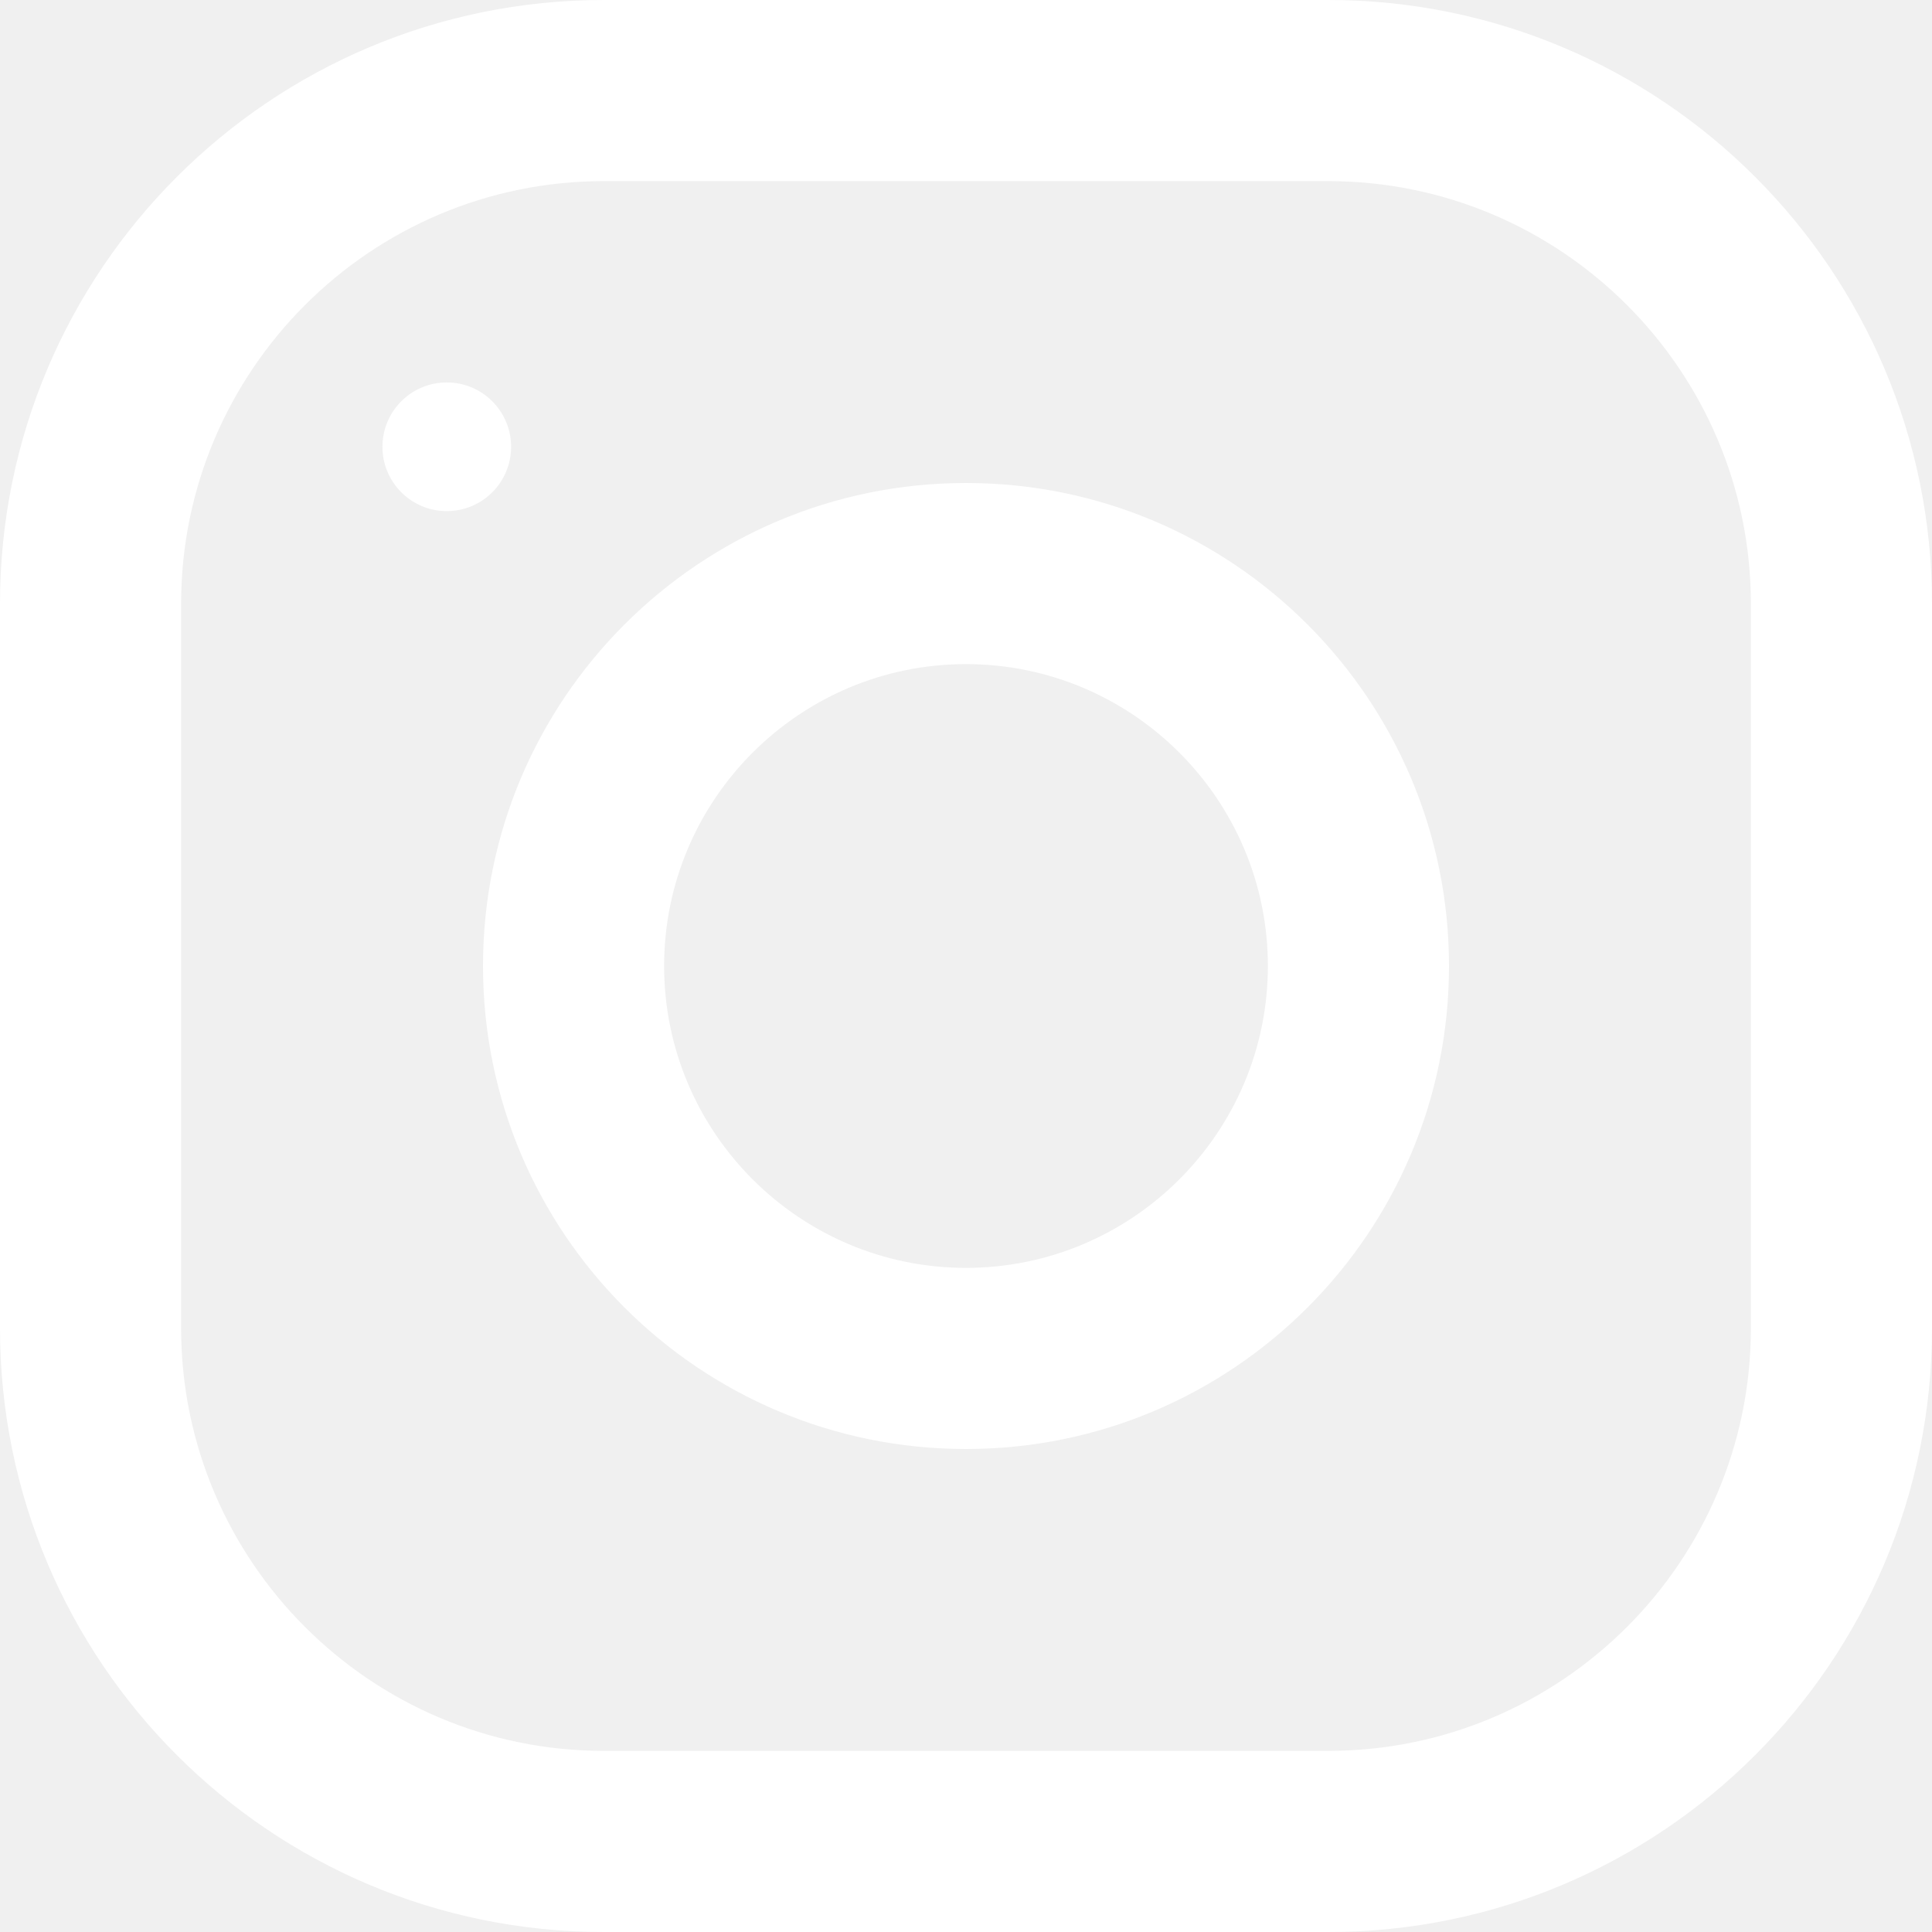
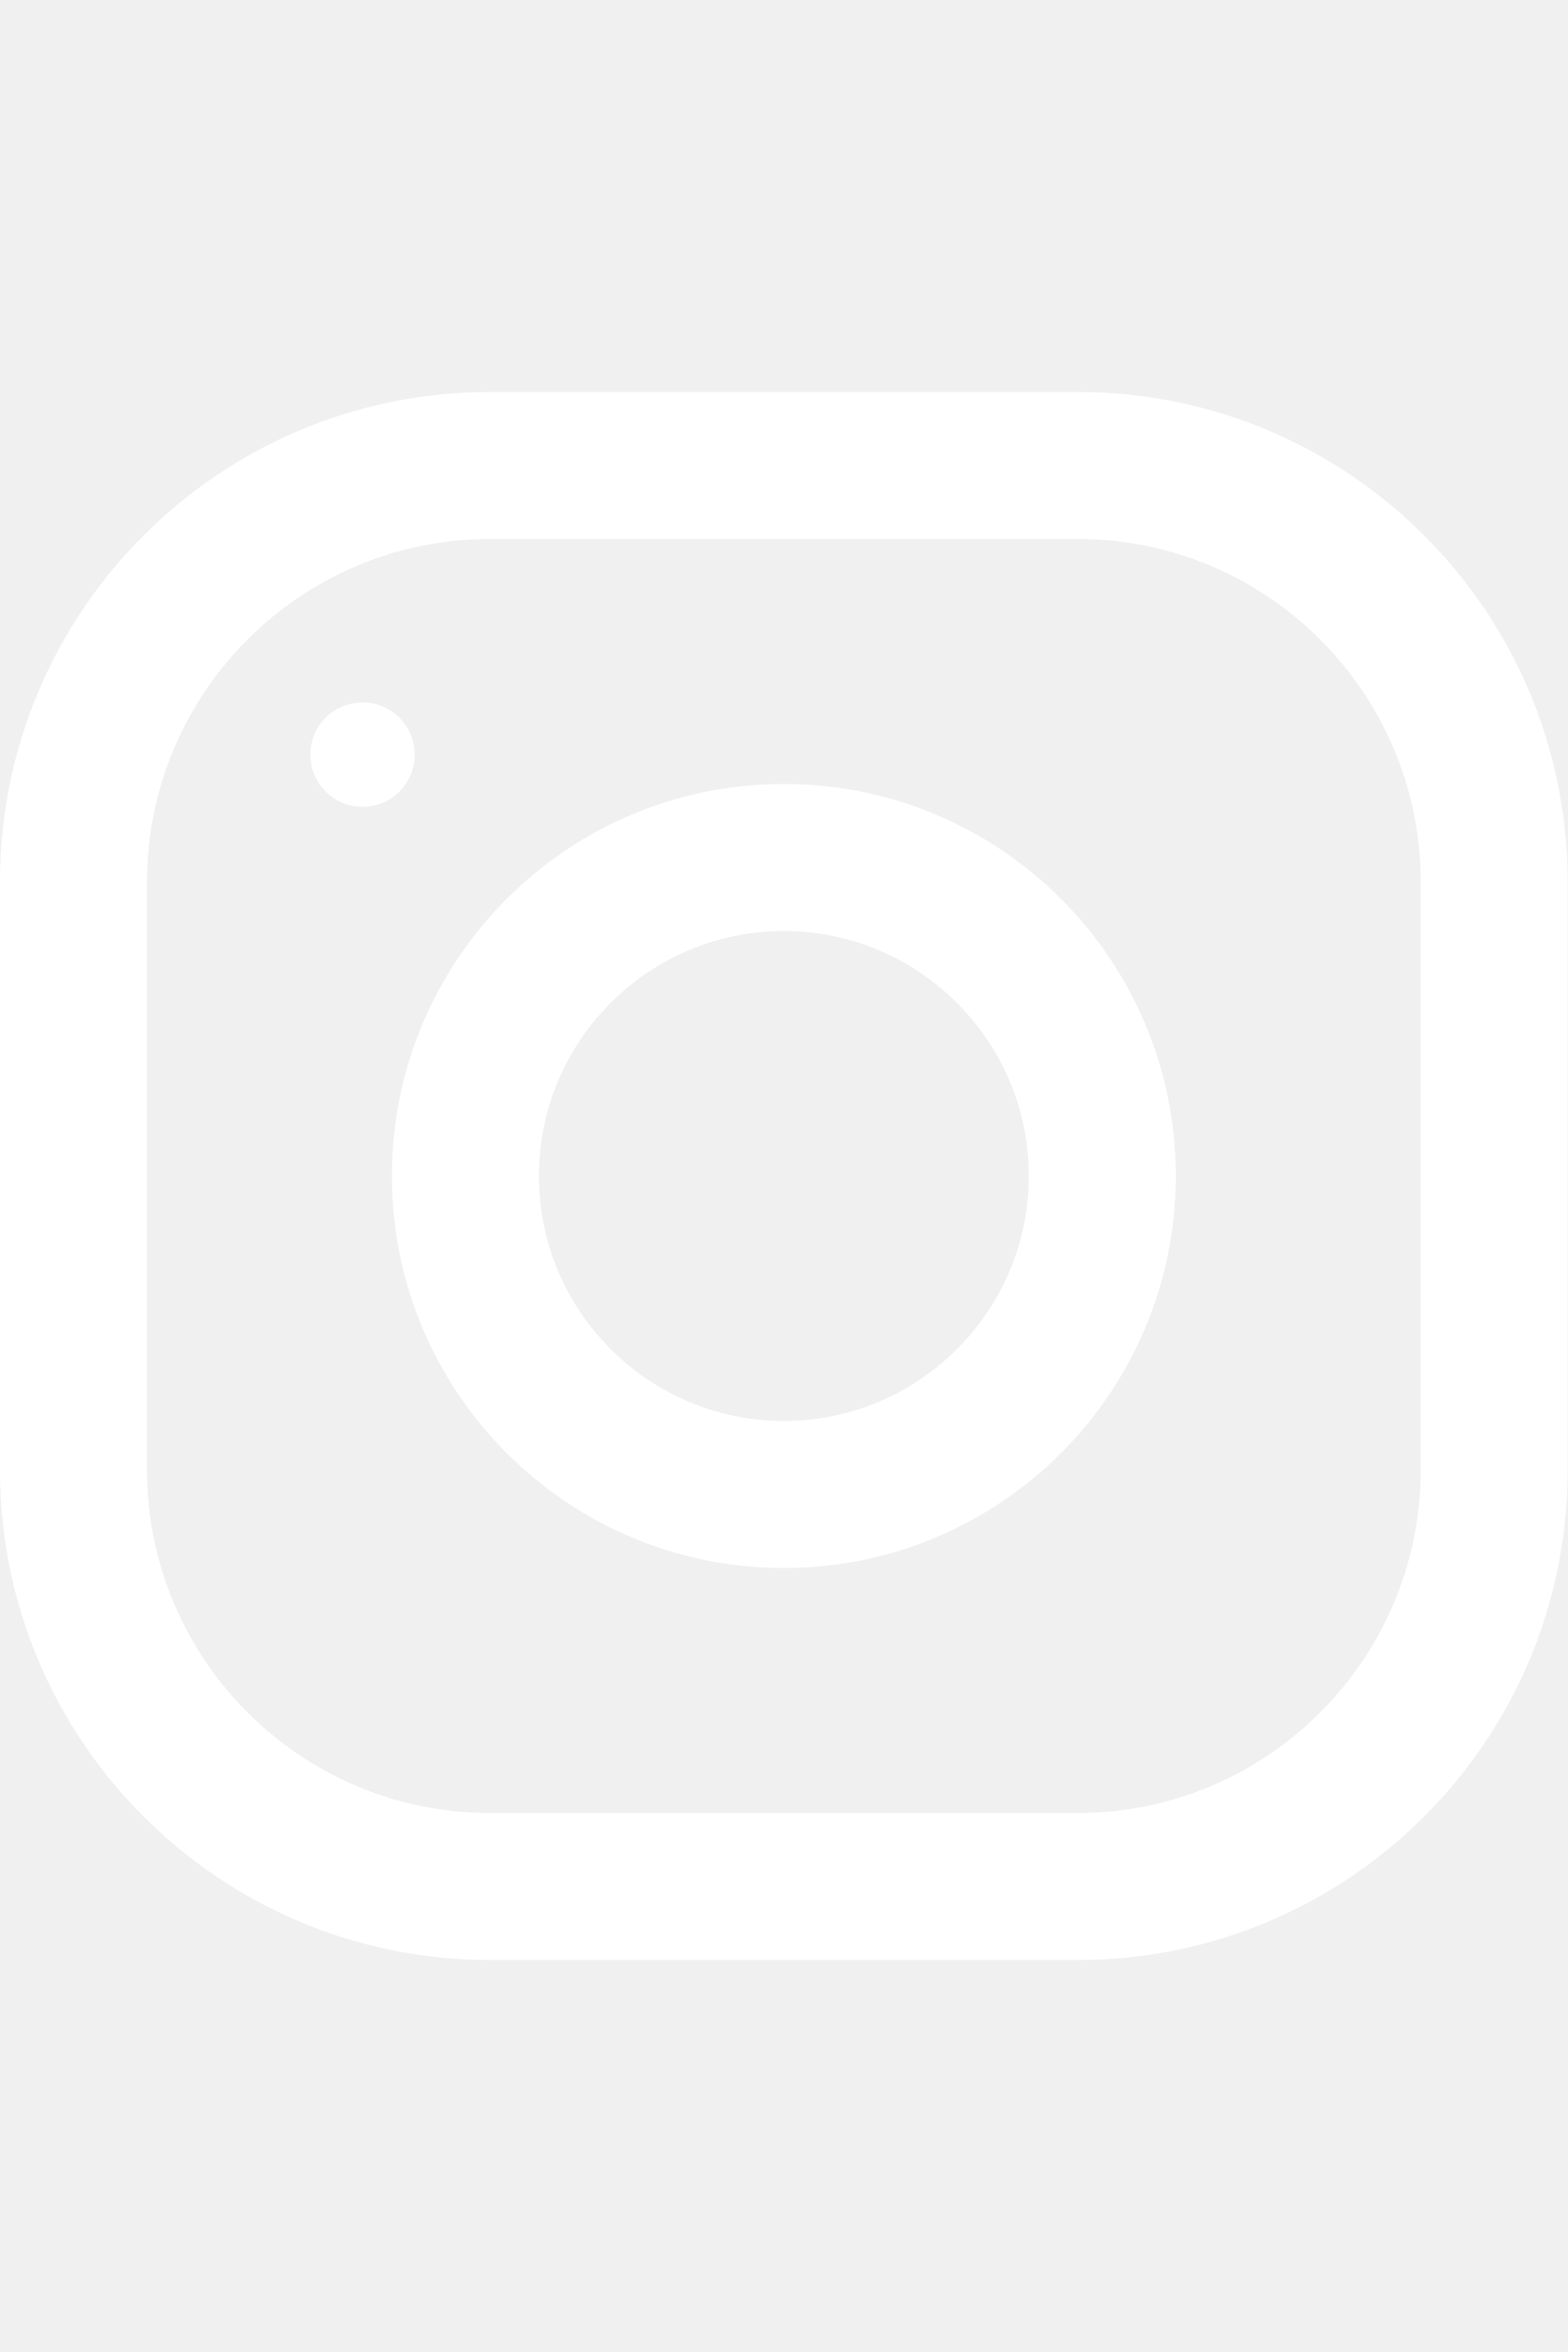
- <svg xmlns="http://www.w3.org/2000/svg" width="20" height="20" viewBox="0 0 20 20" fill="none">
+ <svg xmlns="http://www.w3.org/2000/svg" width="20" height="30" viewBox="0 0 20 20" fill="none">
  <path d="M-6.01032e-07 6.25L-2.73196e-07 13.75C-1.22337e-07 17.201 2.799 20 6.25 20L13.75 20C17.201 20 20 17.201 20 13.75L20 6.25C20 2.799 17.201 -7.51891e-07 13.75 -6.01032e-07L6.25 -2.73196e-07C2.799 -1.22337e-07 -7.51891e-07 2.799 -6.01032e-07 6.25ZM13.75 1.875C16.163 1.875 18.125 3.837 18.125 6.25L18.125 13.75C18.125 16.163 16.163 18.125 13.75 18.125L6.25 18.125C3.837 18.125 1.875 16.163 1.875 13.75L1.875 6.25C1.875 3.837 3.837 1.875 6.25 1.875L13.75 1.875Z" fill="white" />
  <path d="M5 10C5 12.761 7.239 15 10 15C12.761 15 15 12.761 15 10C15 7.239 12.761 5 10 5C7.239 5 5 7.239 5 10ZM13.125 10C13.125 11.723 11.723 13.125 10 13.125C8.276 13.125 6.875 11.723 6.875 10C6.875 8.277 8.276 6.875 10 6.875C11.723 6.875 13.125 8.277 13.125 10Z" fill="white" />
  <path d="M5.291 4.625C5.291 4.257 4.993 3.959 4.625 3.959C4.257 3.959 3.959 4.257 3.959 4.625C3.959 4.993 4.257 5.291 4.625 5.291C4.993 5.291 5.291 4.993 5.291 4.625Z" fill="white" />
</svg>
